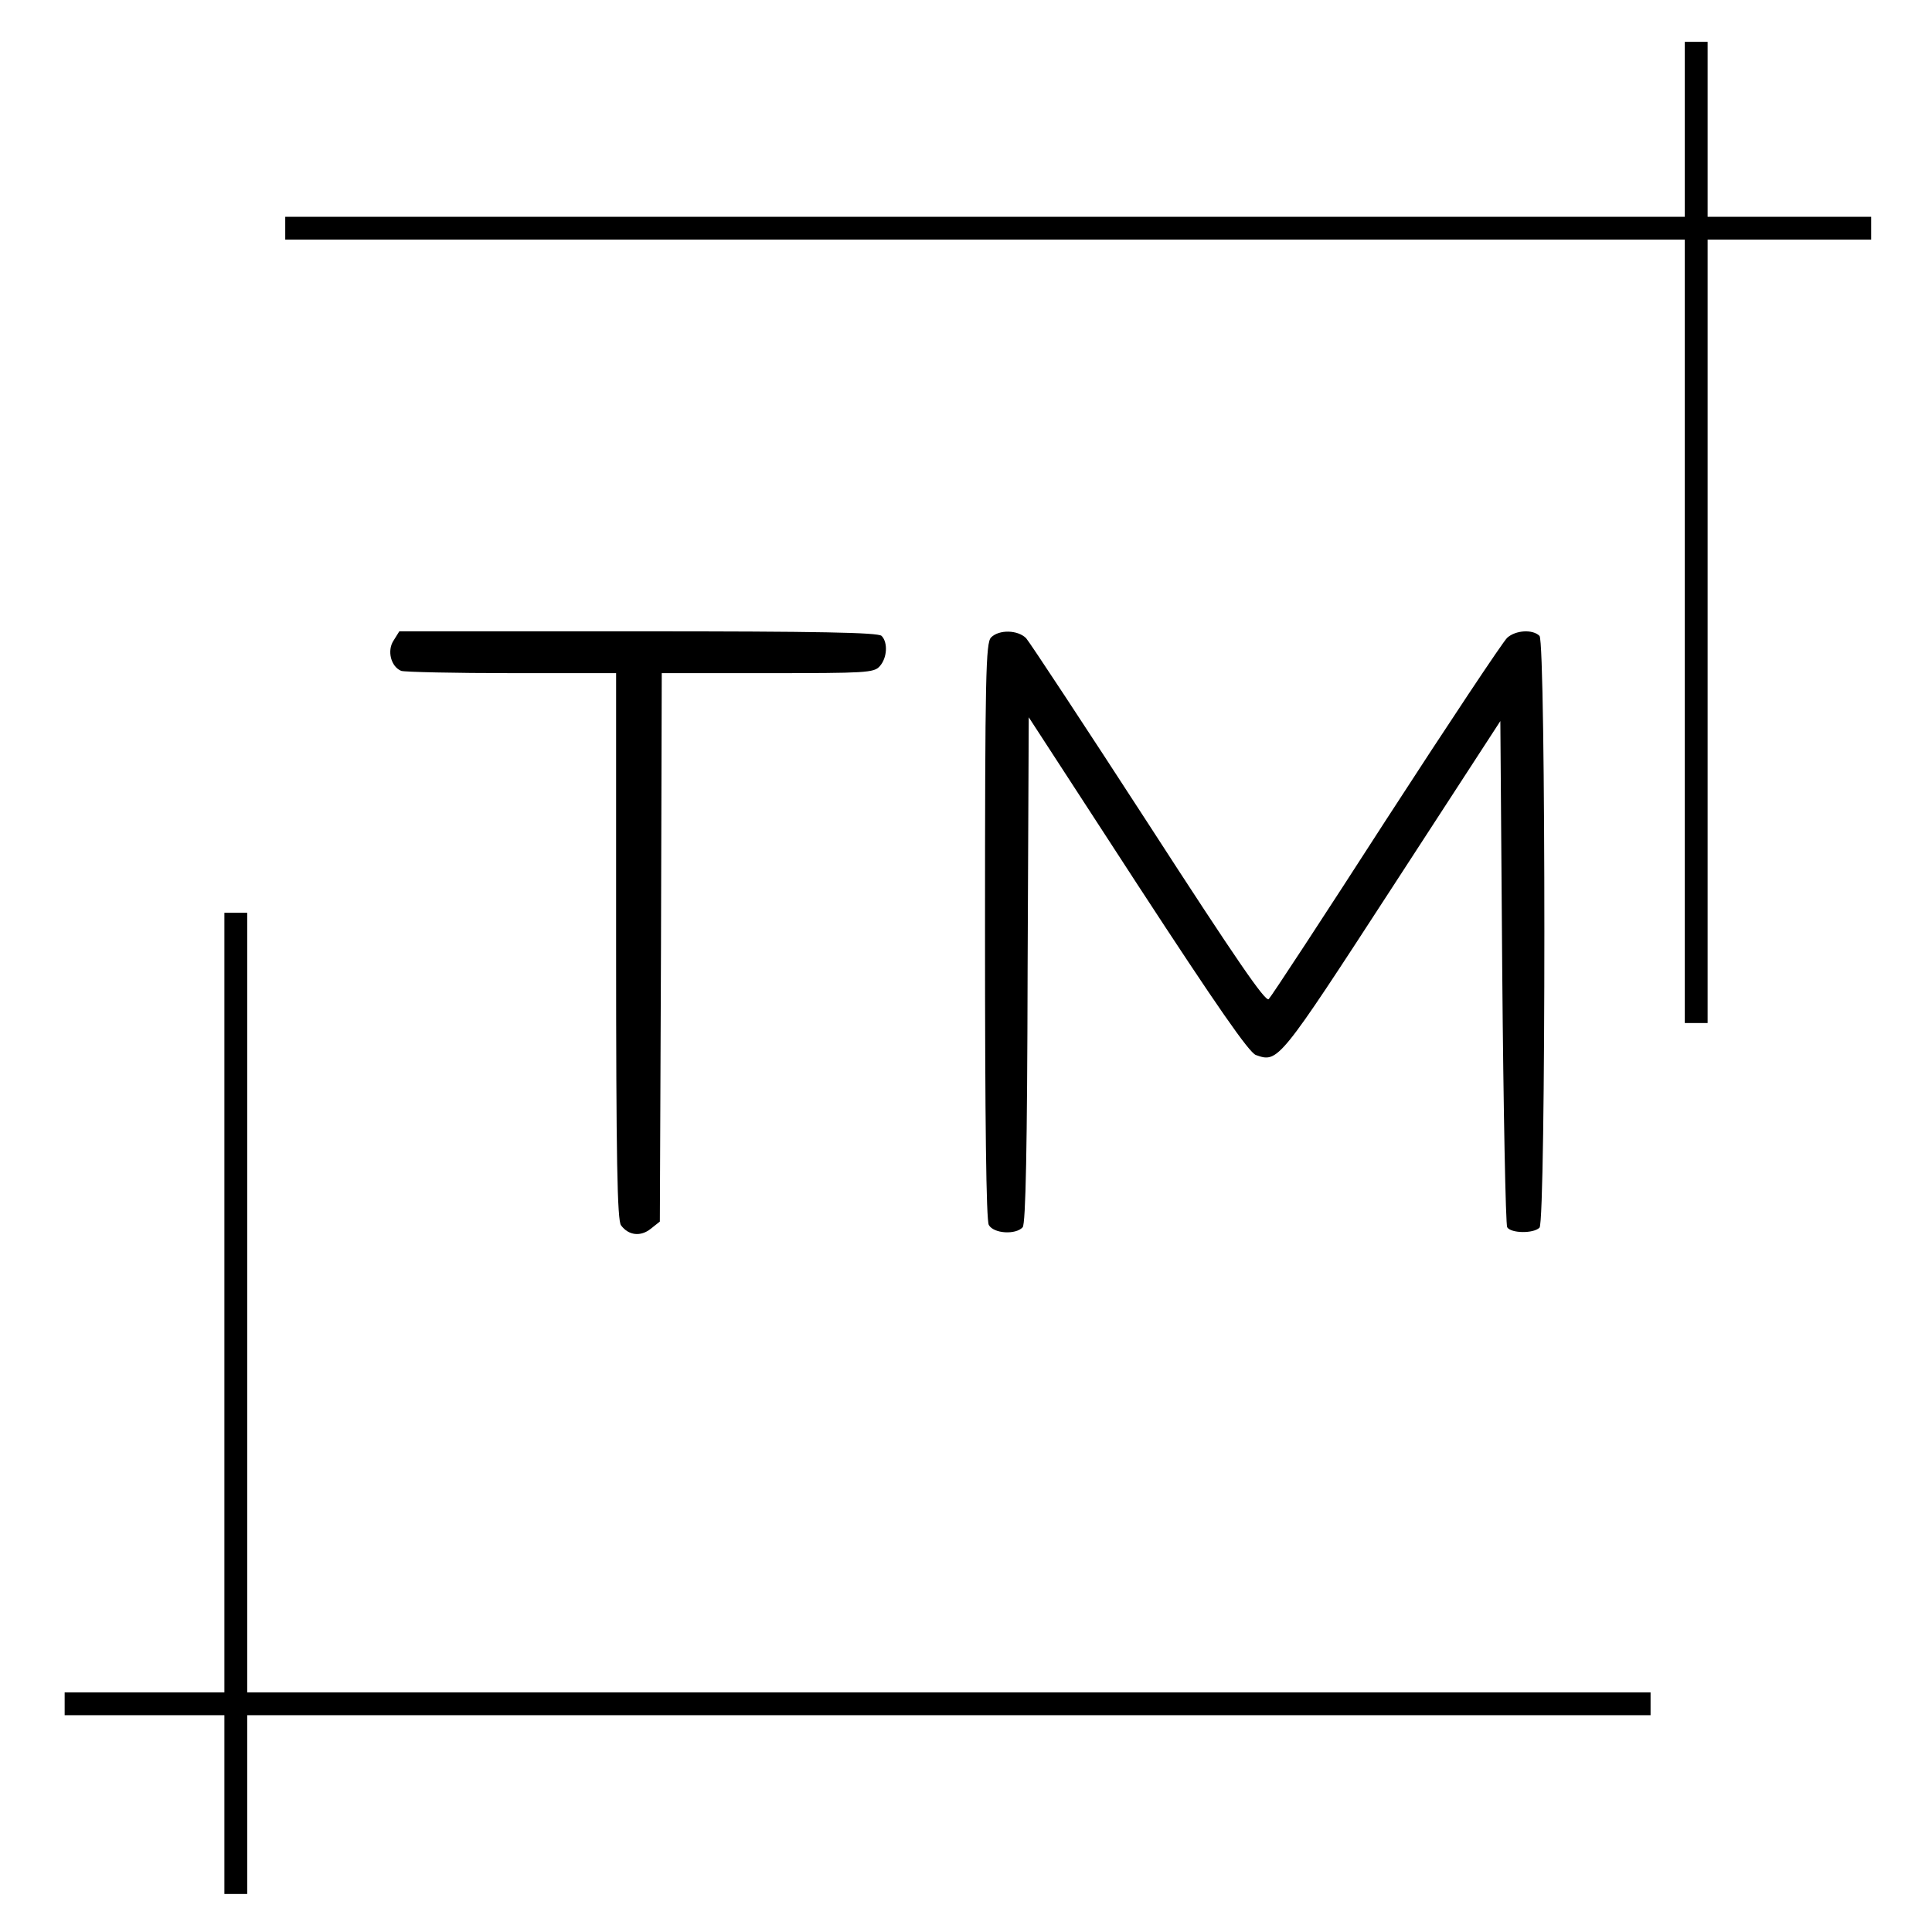
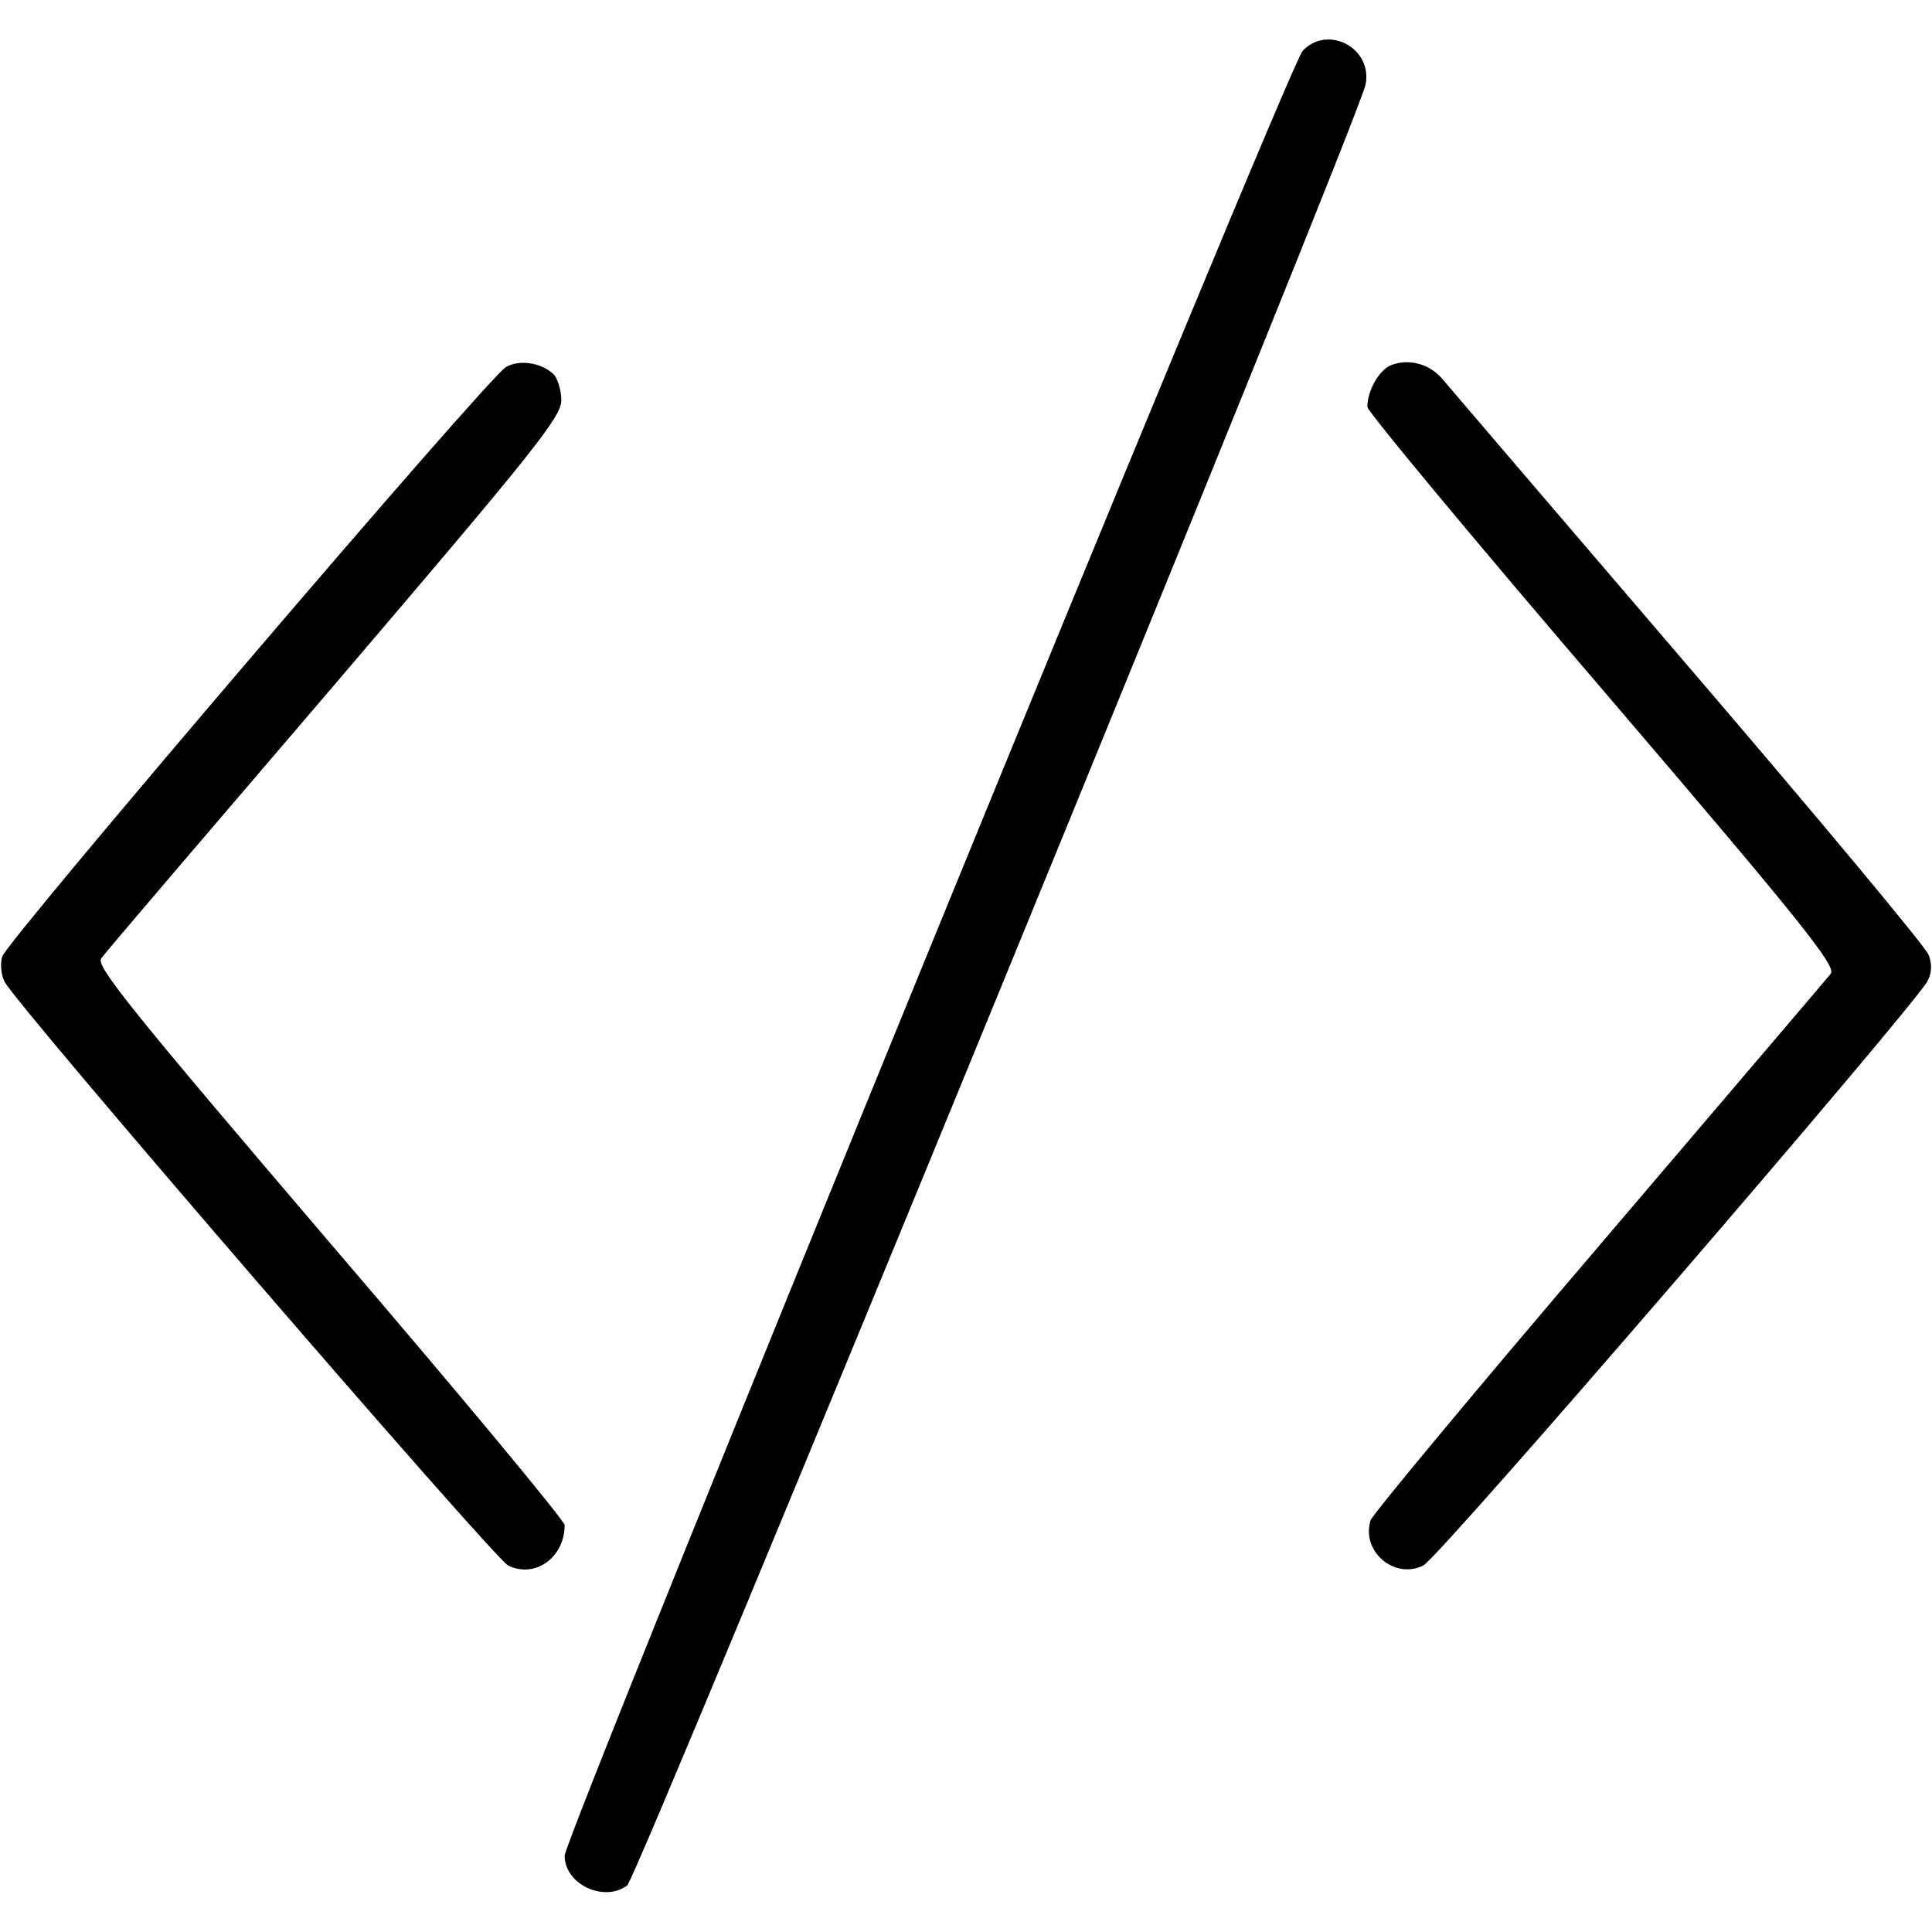
- <svg xmlns="http://www.w3.org/2000/svg" version="1" width="677.333" height="677.333" viewBox="0 0 508 508">
-   <path d="M443 34v23H75v6h368v206h6V63h43v-6h-43V11h-6v23zM103.5 168.4c-1.8 2.7-.7 6.9 2 8 .9.3 14 .6 29.1.6H162v71.8c0 55.9.3 72.2 1.3 73.4 2 2.7 5.2 3 7.8.9l2.4-1.9.3-72.1.2-72.1h27.9c25.7 0 27.9-.1 29.4-1.8 2-2.2 2.2-6.3.5-8-.9-.9-16.5-1.2-64-1.2H105l-1.5 2.4z" />
-   <path d="M260.6 167.6c-1.4 1.4-1.6 9.7-1.6 77 0 50.2.3 76.2 1 77.5 1.3 2.3 7.1 2.6 8.9.6.8-1 1.2-20.8 1.3-67.7l.3-66.4 28.6 44c21 32.2 29.3 44.1 31.1 44.8 5.9 2.1 6 1.9 35.9-44.1l28.4-43.7.5 66c.3 36.2.9 66.5 1.3 67.1 1 1.6 6.9 1.7 8.5.1 1.7-1.7 1.7-153.9 0-155.6-1.8-1.8-6.3-1.5-8.5.5-1.1 1-15.4 22.5-31.8 47.8-16.3 25.3-30.2 46.5-30.9 47.2-.8.9-8.5-10.3-31.6-46-16.8-25.9-31.3-47.9-32.2-48.9-2.2-2.2-7.1-2.3-9.2-.2zM59 342.5V445H17v6h42v47h6v-47h369v-6H65V240h-6v102.5z" />
+ <svg xmlns="http://www.w3.org/2000/svg" version="1" width="465.333" height="465.333" viewBox="0 0 349 349">
+   <path d="M235.3 9.2C232.7 12 102 331.8 102 335.2c0 5.2 7.1 8.5 11.3 5.4 1.9-1.5 132.5-319.8 133.4-325.4 1.2-6.6-6.9-10.8-11.4-6zM91.4 66.3C88.2 68.1 1.1 170.1.4 172.8c-.4 1.3-.2 3.3.4 4.5 2 4.1 88.4 104.2 91 105.5 4.9 2.4 10.2-1.5 10.2-7.3 0-.8-19.1-23.8-42.5-51.1-36.1-42.3-42.3-50-41.2-51.3.6-.9 19.6-23.1 42.2-49.5 36.2-42.4 40.9-48.3 40.9-51.3 0-1.8-.7-4-1.4-4.7-2.2-2.1-6.2-2.7-8.6-1.3zM251.2 66c-2.1.9-4.2 4.6-4.2 7.5 0 .8 19.1 23.8 42.5 51.1 36.1 42.2 42.3 50 41.2 51.3-.6.8-19.5 22.9-41.8 49.1-22.3 26.1-40.9 48.5-41.3 49.6-1.8 5.6 4.3 10.8 9.5 8.2 2.8-1.3 89.1-101.5 91.1-105.6.8-1.5.8-3.1.2-4.7-.5-1.4-20-24.8-43.4-52.1s-43.4-50.7-44.5-52c-2.3-2.7-6.1-3.7-9.3-2.4z" />
</svg>
